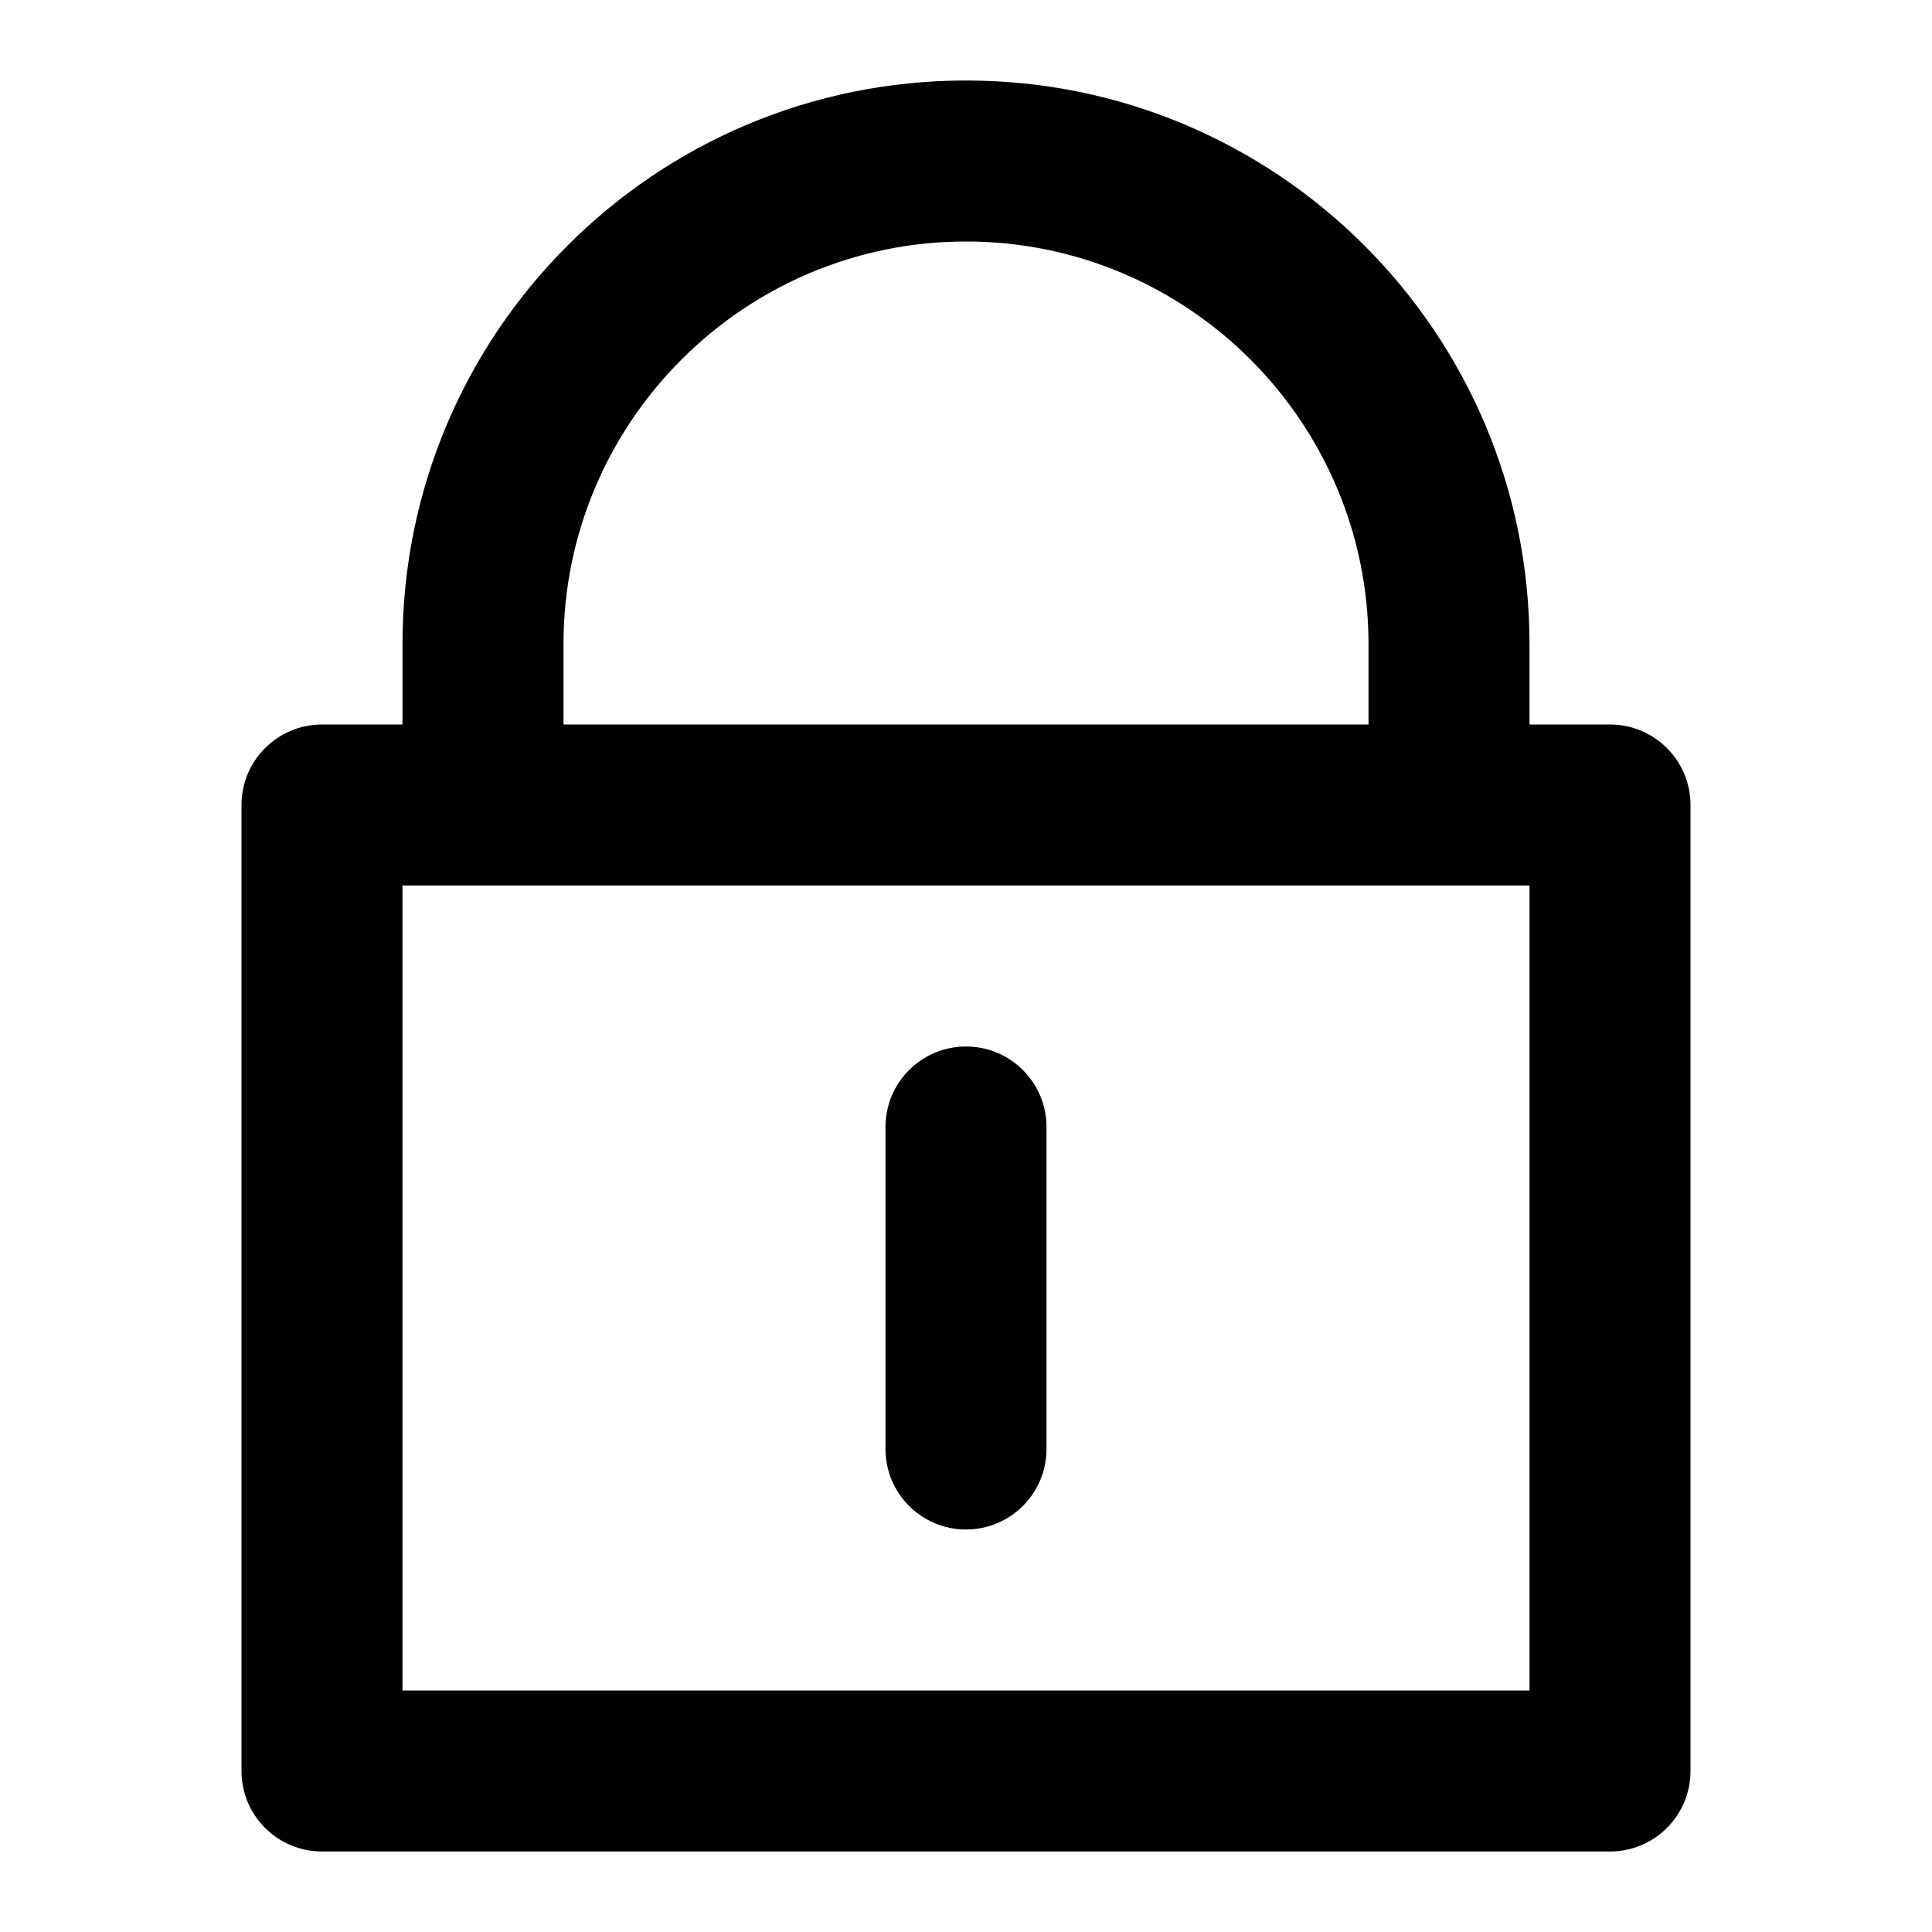
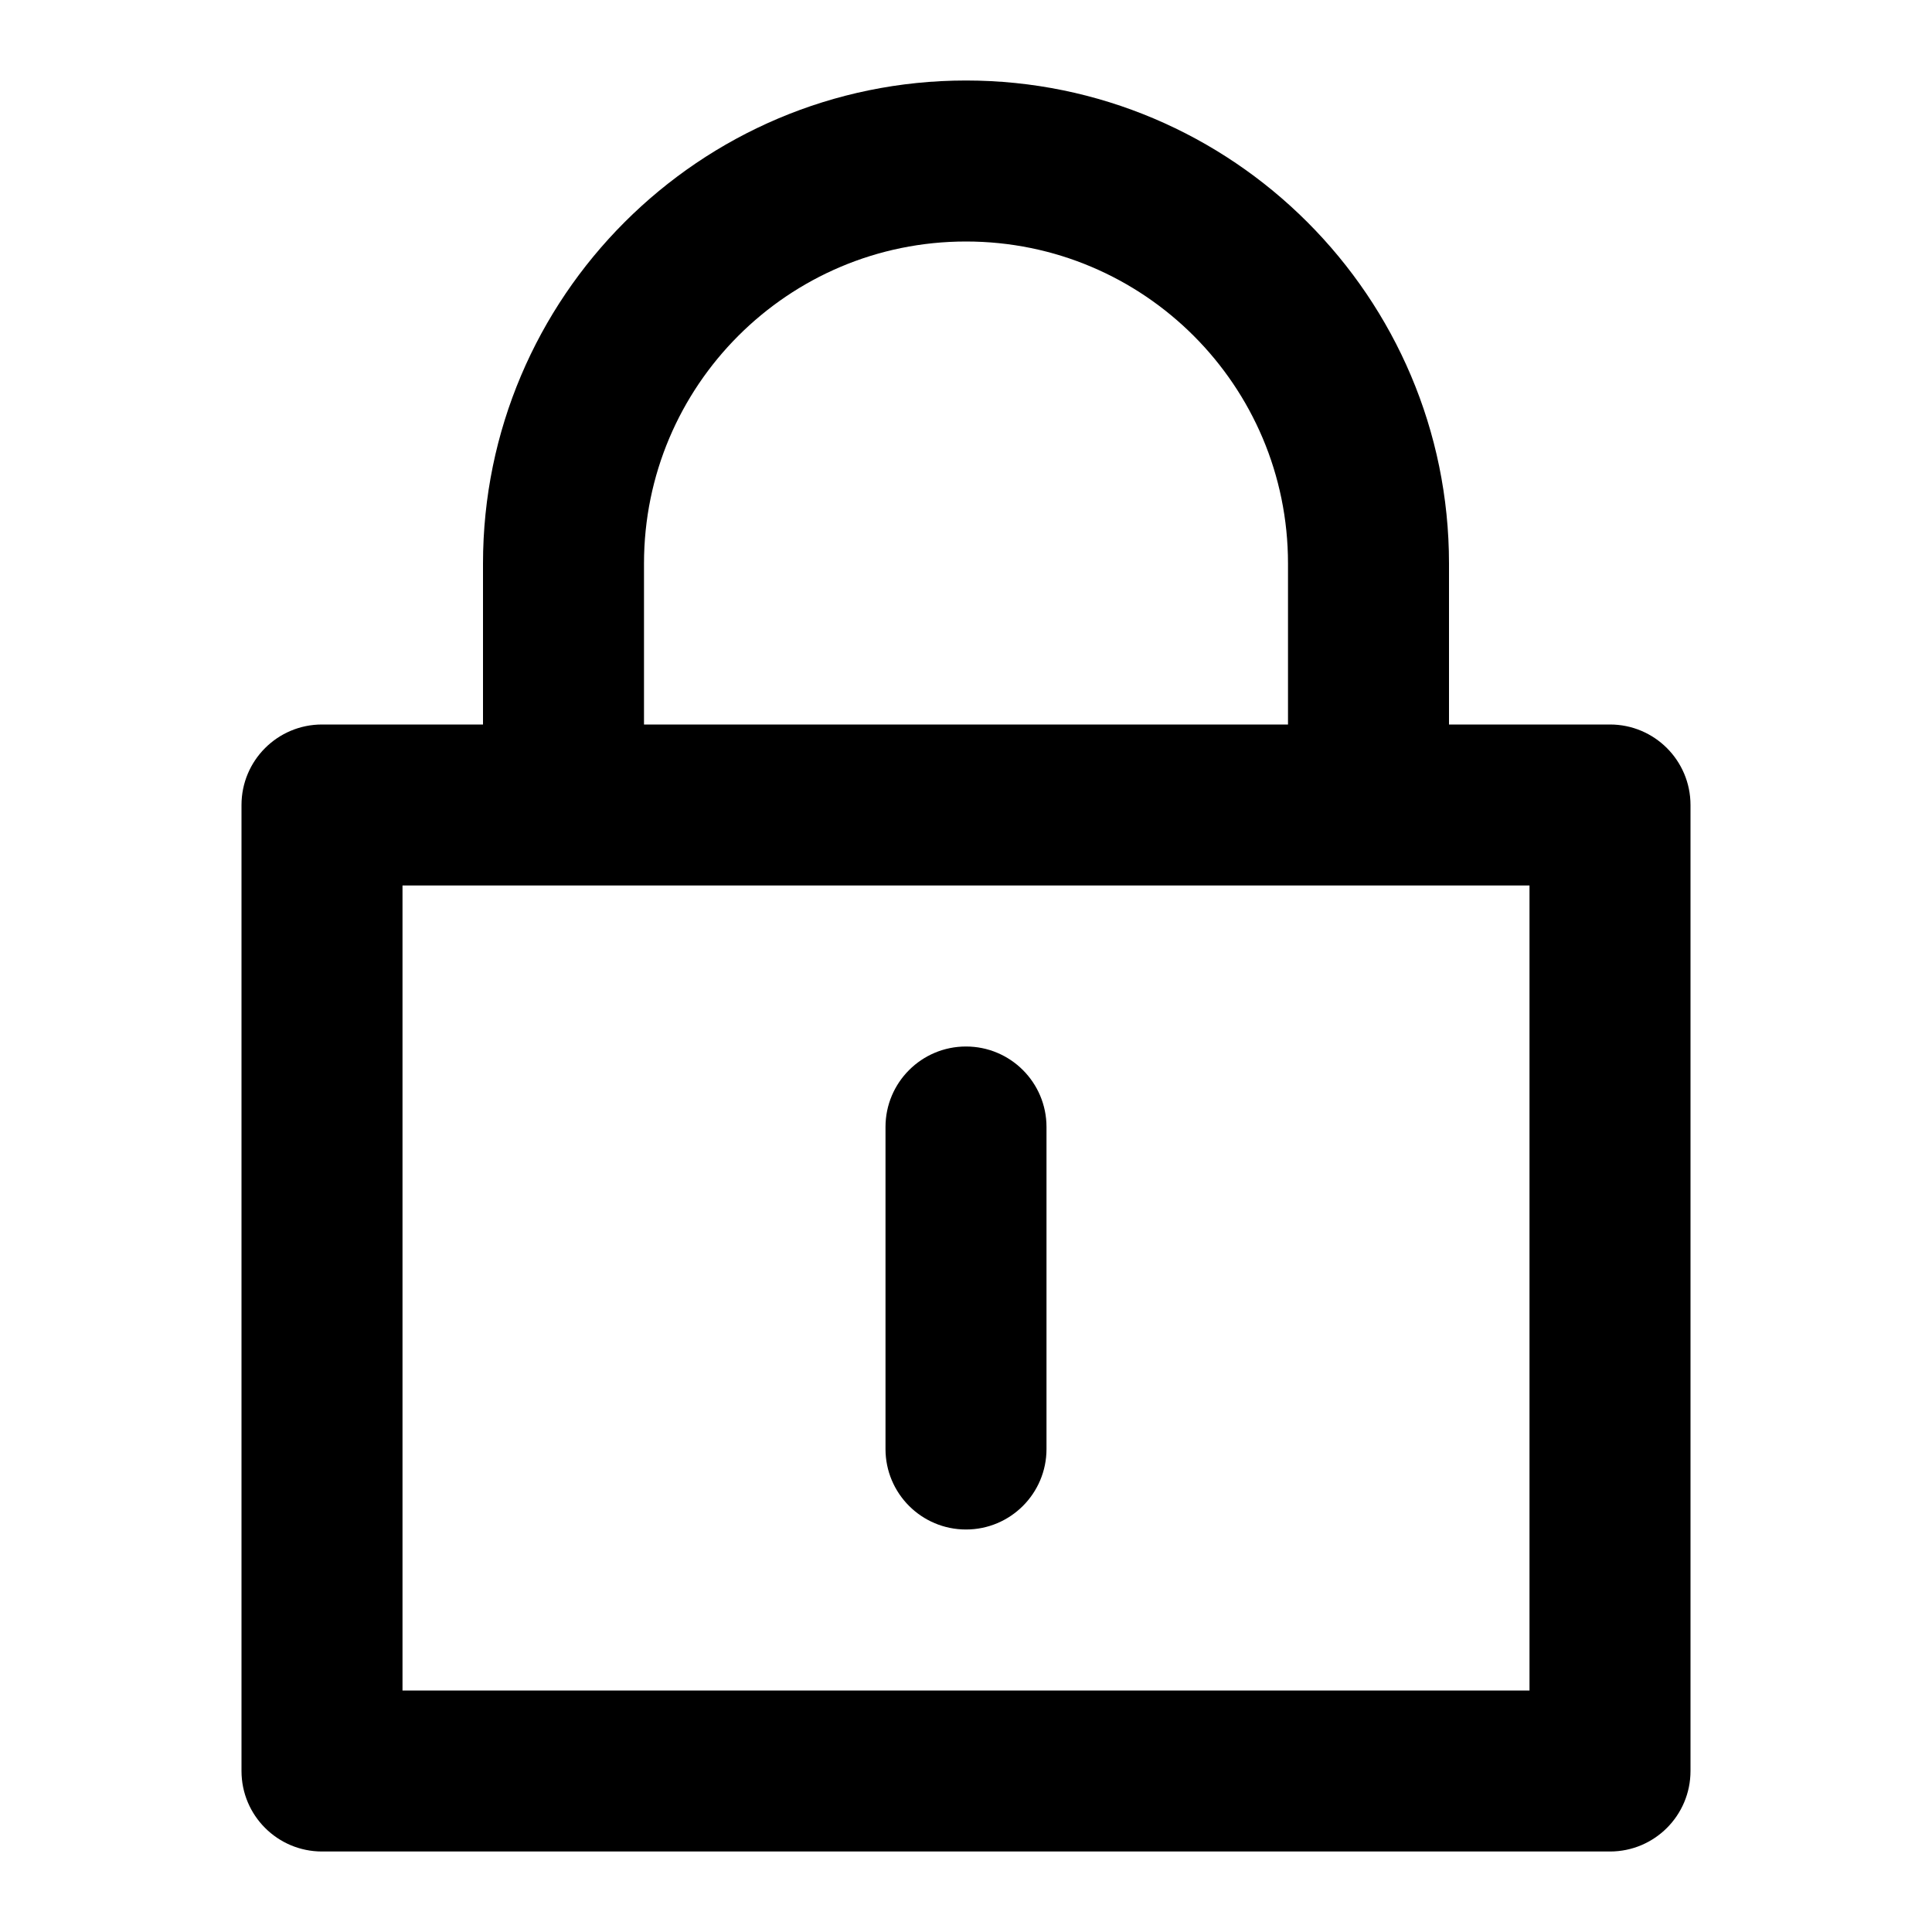
- <svg xmlns="http://www.w3.org/2000/svg" width="768" height="768" viewBox="0 0 768 768">
-   <defs>
-     <style>.a{opacity:0;}</style>
-   </defs>
-   <path d="M640,288H608V256a224,224,0,0,0-448,0v32H128a32,32,0,0,0-32,32V704a32,32,0,0,0,32,32H640a32,32,0,0,0,32-32V320A32,32,0,0,0,640,288ZM224,256c0-88.22,71.78-160,160-160s160,71.78,160,160v32H224ZM608,672H160V352H608ZM352,576V448a32,32,0,0,1,64,0V576a32,32,0,0,1-64,0Z" />
-   <rect class="a" width="768" height="768" />
+ <svg xmlns="http://www.w3.org/2000/svg" width="768px" height="768px" viewBox="0 0 768 768" version="1.1">
+   <g id="Page-1" stroke="none" stroke-width="1" fill="none" fill-rule="evenodd">
+     <g id="authorization-lock" fill="#000000" fill-rule="nonzero">
+       <path d="M640,288 L576,288 L576,224 C576,118.13 489.87,32 384,32 C278.13,32 192,118.13 192,224 L192,288 L128,288 C110.327,288 96,302.327 96,320 L96,704 C96,721.673 110.327,736 128,736 L640,736 C657.673,736 672,721.673 672,704 L672,320 C672,302.327 657.673,288 640,288 Z M256,224 C256,153.308 313.308,96 384,96 C454.692,96 512,153.308 512,224 L512,288 L256,288 L256,224 Z M608,672 L160,672 L160,352 L608,352 L608,672 Z M352,576 L352,448 C352,430.327 366.327,416 384,416 C401.673,416 416,430.327 416,448 L416,576 C416,593.673 401.673,608 384,608 C366.327,608 352,593.673 352,576 Z" id="形状" />
+       <rect id="矩形" opacity="0" x="0" y="0" width="768" height="768" />
+     </g>
+   </g>
</svg>
